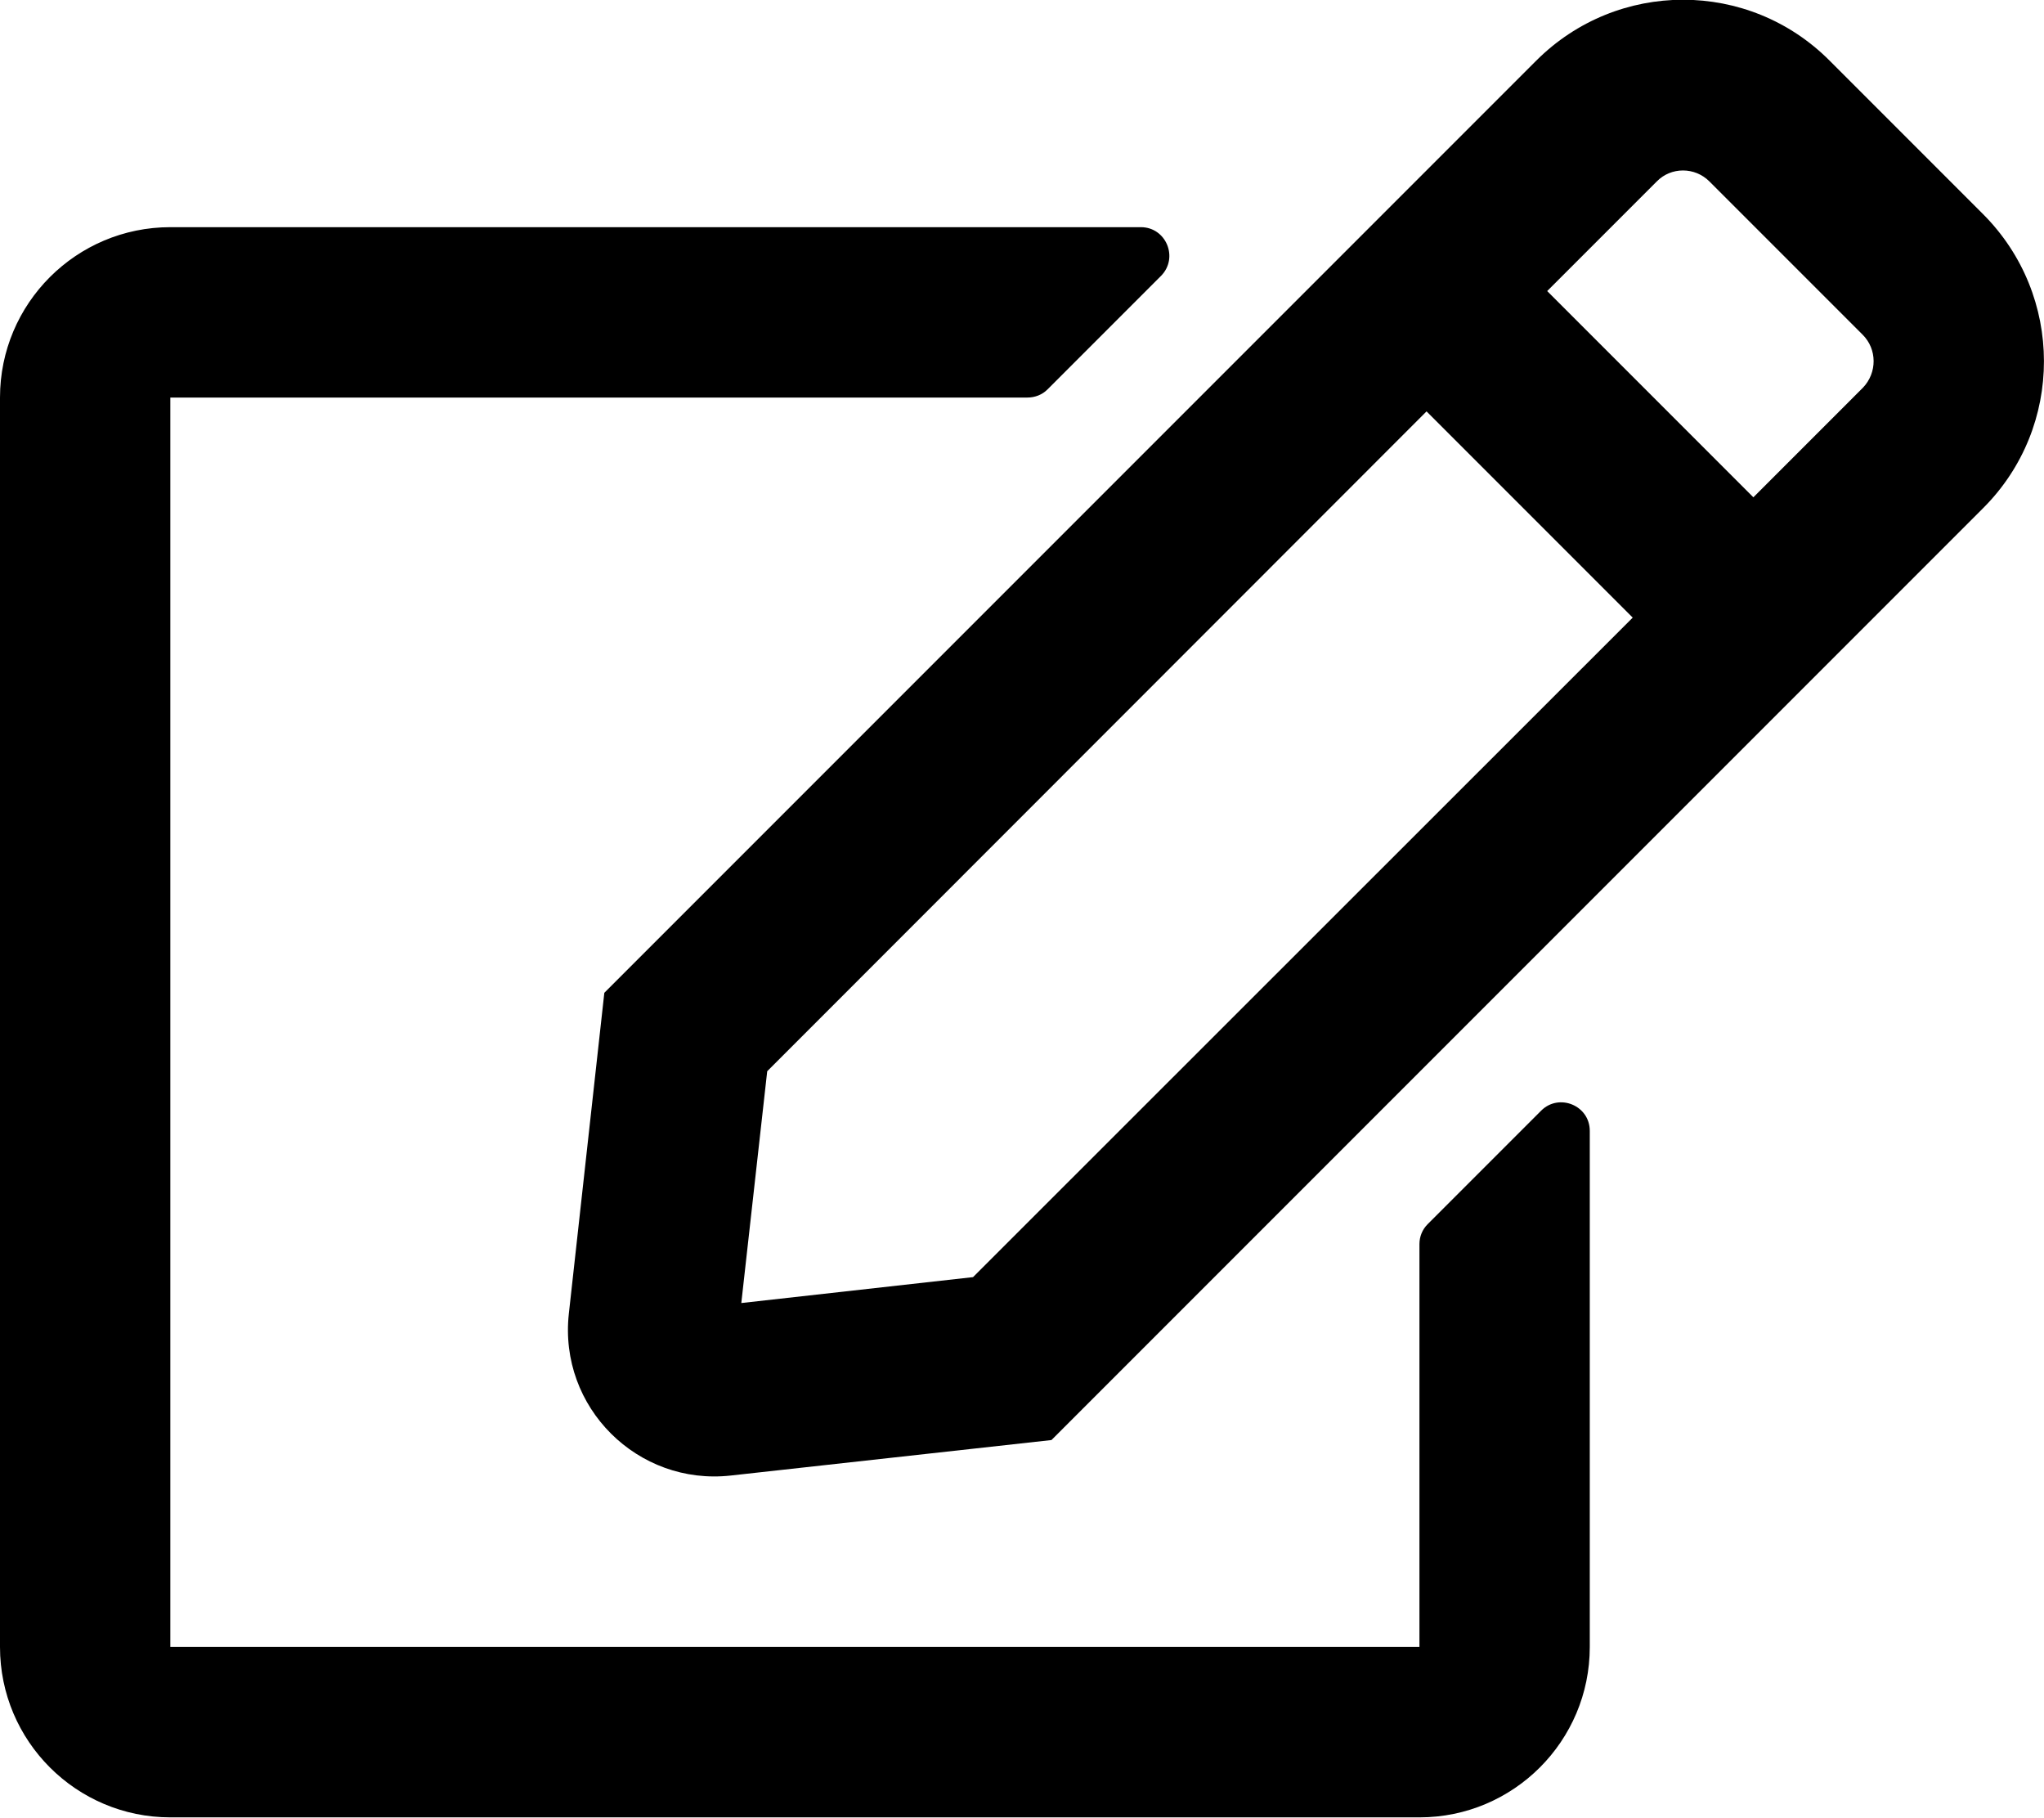
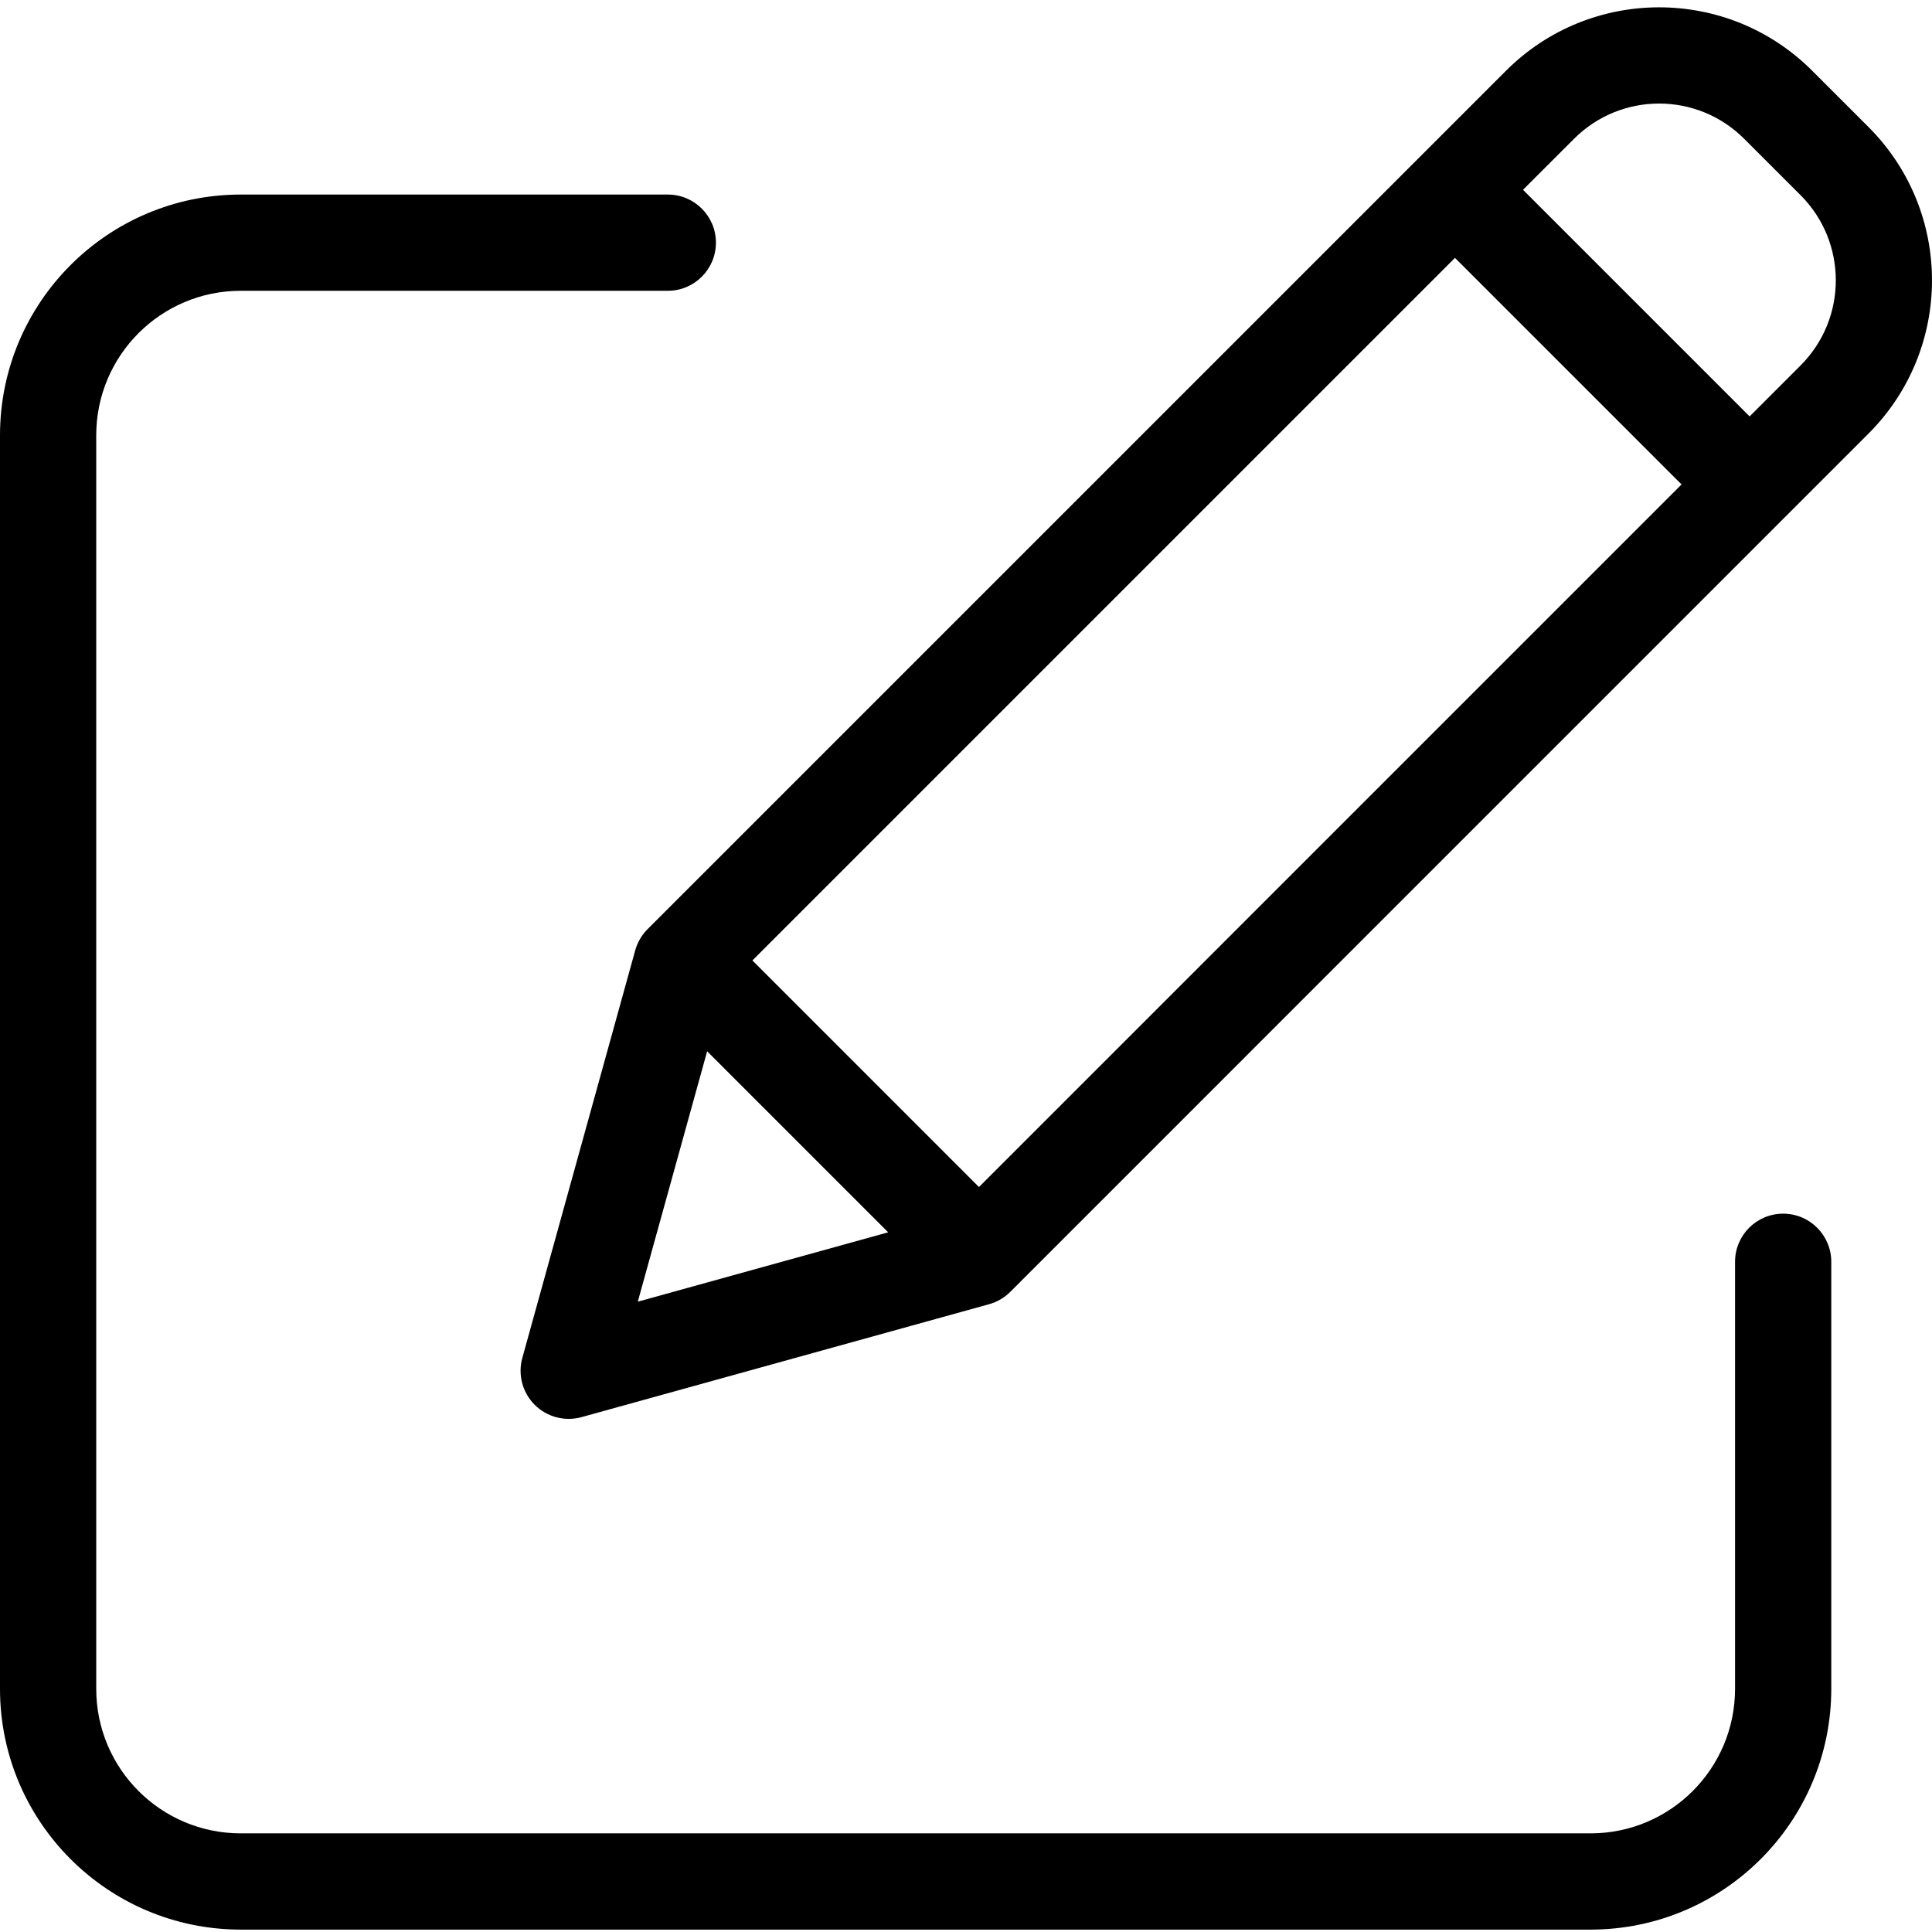
- <svg xmlns="http://www.w3.org/2000/svg" aria-hidden="true" focusable="false" data-prefix="far" data-icon="edit" class="svg-inline--fa fa-edit fa-w-18" role="img" viewBox="0 0 576 512">
-   <path fill="currentColor" d="M402.3 344.9l32-32c5-5 13.7-1.5 13.7 5.7V464c0 26.5-21.5 48-48 48H48c-26.5 0-48-21.5-48-48V112c0-26.5 21.5-48 48-48h273.5c7.1 0 10.7 8.6 5.7 13.7l-32 32c-1.5 1.5-3.5 2.3-5.7 2.3H48v352h352V350.5c0-2.1.8-4.1 2.3-5.6zm156.6-201.8L296.3 405.7l-90.4 10c-26.2 2.9-48.5-19.2-45.6-45.6l10-90.4L432.9 17.1c22.9-22.9 59.9-22.9 82.7 0l43.2 43.2c22.9 22.9 22.9 60 .1 82.8zM460.1 174L402 115.9 216.2 301.8l-7.3 65.3 65.3-7.3L460.1 174zm64.8-79.7l-43.2-43.2c-4.1-4.1-10.8-4.1-14.8 0L436 82l58.1 58.1 30.9-30.9c4-4.2 4-10.8-.1-14.9z" />
+ <svg xmlns="http://www.w3.org/2000/svg" height="401pt" viewBox="0 -1 401.523 401" width="401pt">
+   <path d="m370.59 250.973c-5.523 0-10 4.477-10 10v88.789c-.02 16.562-13.438 29.984-30 30h-280.59c-16.562-.016-29.98-13.438-30-30v-260.59c.02-16.559 13.438-29.98 30-30h88.789c5.523 0 10-4.477 10-10 0-5.52-4.477-10-10-10h-88.789c-27.602.031-49.969 22.398-50 50v260.594c.031 27.602 22.398 49.969 50 50h280.59c27.602-.031 49.969-22.398 50-50v-88.793c0-5.523-4.477-10-10-10zm0 0" />
+   <path d="m376.629 13.441c-17.574-17.574-46.066-17.574-63.641 0l-178.406 178.406c-1.223 1.223-2.105 2.738-2.566 4.402l-23.461 84.699c-.965 3.473.016 7.191 2.562 9.742 2.551 2.547 6.27 3.527 9.742 2.566l84.699-23.465c1.664-.461 3.18-1.344 4.402-2.566l178.402-178.41c17.547-17.586 17.547-46.055 0-63.641zm-220.258 184.906 146.012-146.016 47.09 47.09-146.016 146.016zm-9.406 18.875 37.621 37.625-52.039 14.418zm227.258-142.547-10.605 10.605-47.094-47.094 10.609-10.605c9.762-9.762 25.59-9.762 35.352 0l11.738 11.734c9.746 9.773 9.746 25.59 0 35.359zm0 0" />
</svg>
